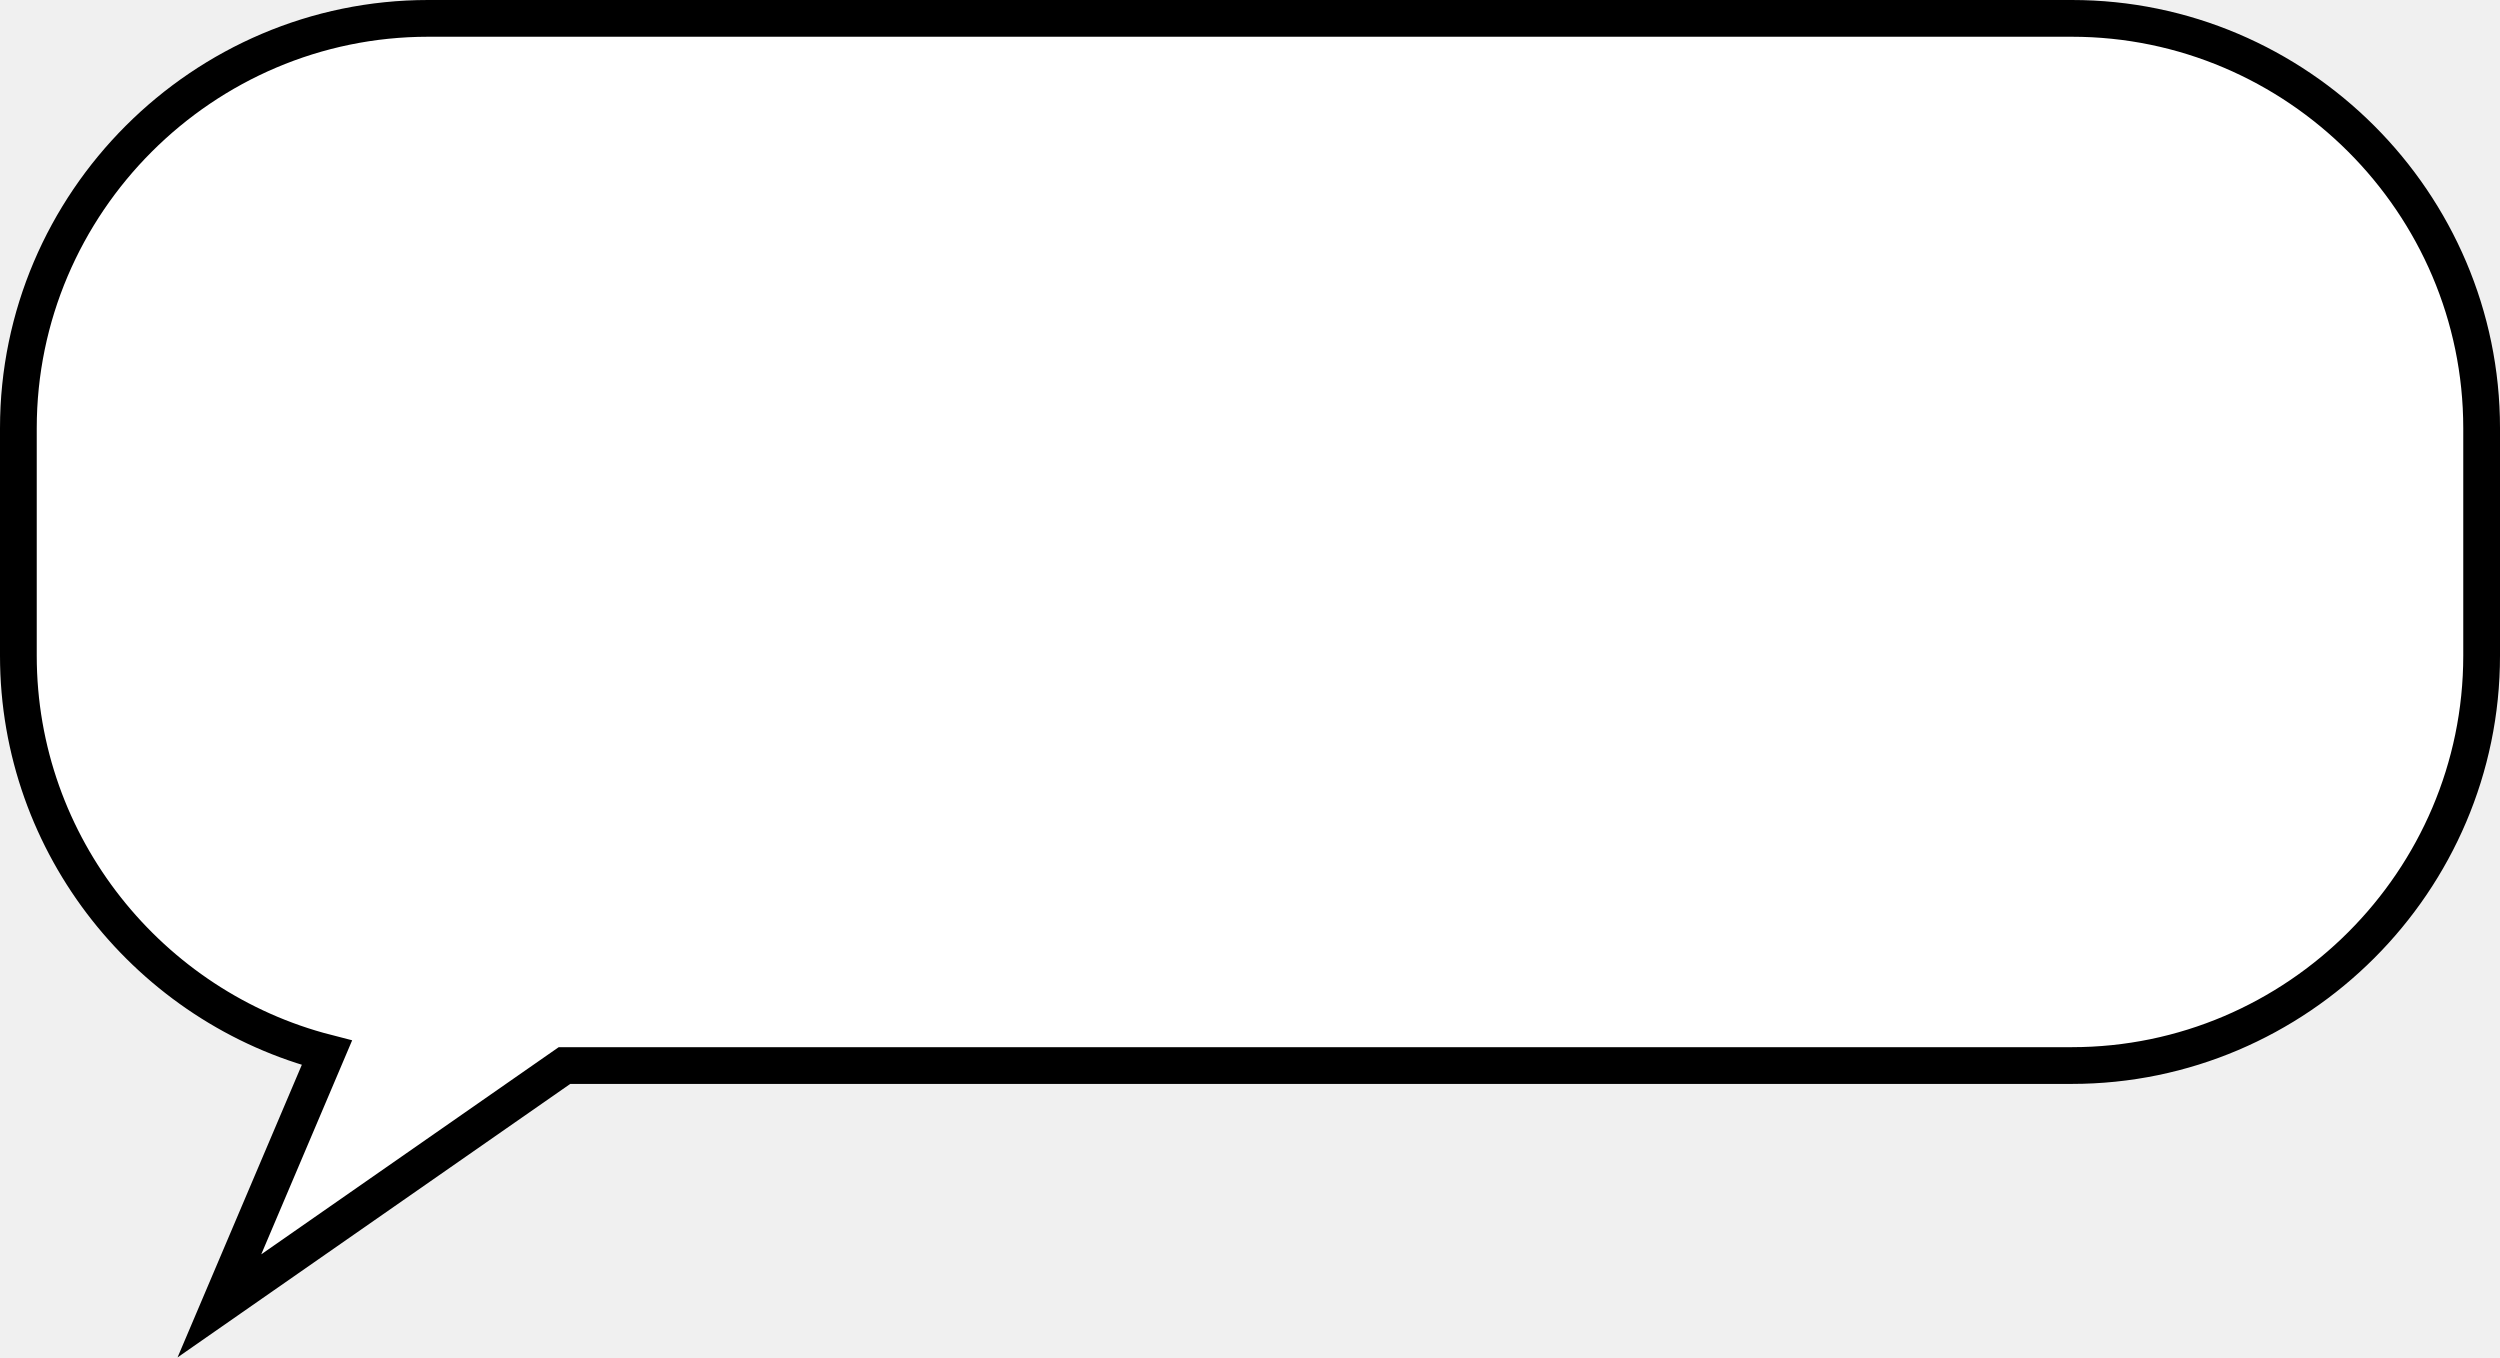
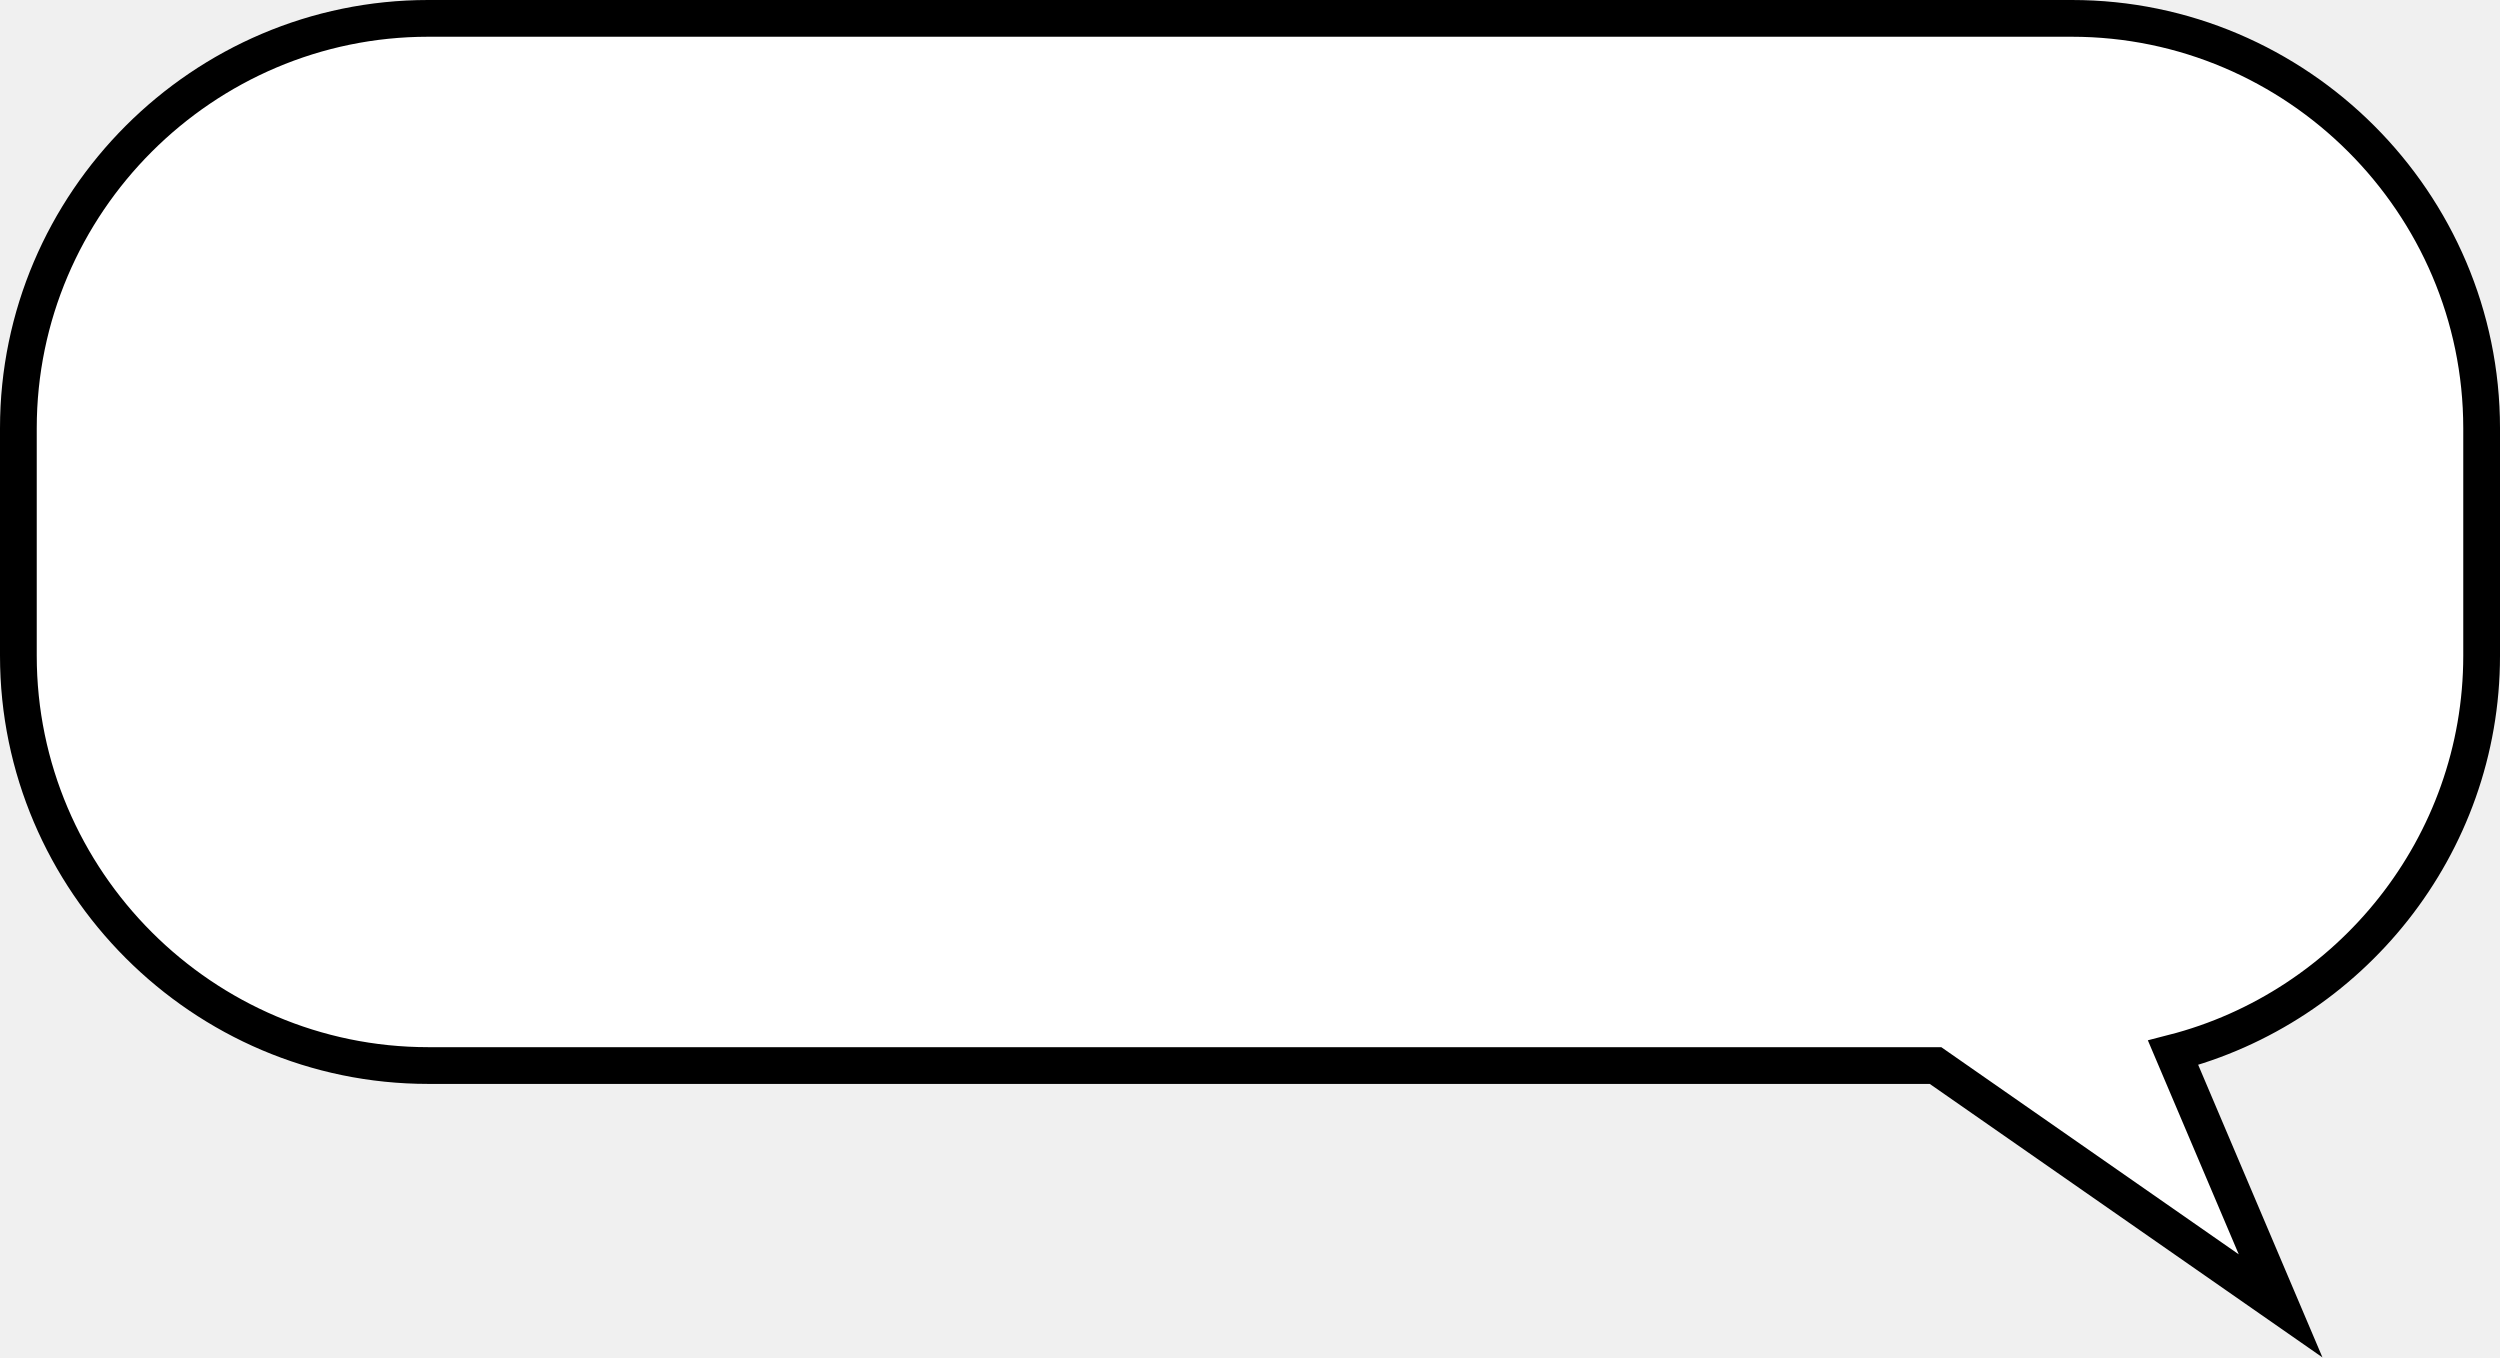
<svg xmlns="http://www.w3.org/2000/svg" version="1.1" x="0px" y="0px" width="476.254px" height="258.588px" viewBox="0 0 476.254 258.588" style="enable-background:new 0 0 476.254 258.588;" xml:space="preserve">
  <style type="text/css">
	.st0{fill:#FFFFFF;stroke:#000000;stroke-width:7;stroke-miterlimit:10;}
</style>
  <defs>
</defs>
-   <path class="st0" d="M81.575,3.5H394.68c42.941,0,78.075,35.134,78.075,78.075v43.338c0,42.941-35.134,78.075-78.075,78.075H107.535  l-65.739,45.783l20.479-48.216C28.589,191.907,3.5,161.199,3.5,124.913V81.575C3.5,38.634,38.634,3.5,81.575,3.5z" />
+   <path class="st0" d="M394.68,3.5H81.575C38.634,3.5,3.5,38.634,3.5,81.575v43.338c0,42.941,35.134,78.075,78.075,78.075h287.145  l65.739,45.783l-20.479-48.216c33.687-8.648,58.775-39.355,58.775-75.642V81.575C472.754,38.634,437.621,3.5,394.68,3.5z" />
</svg>
